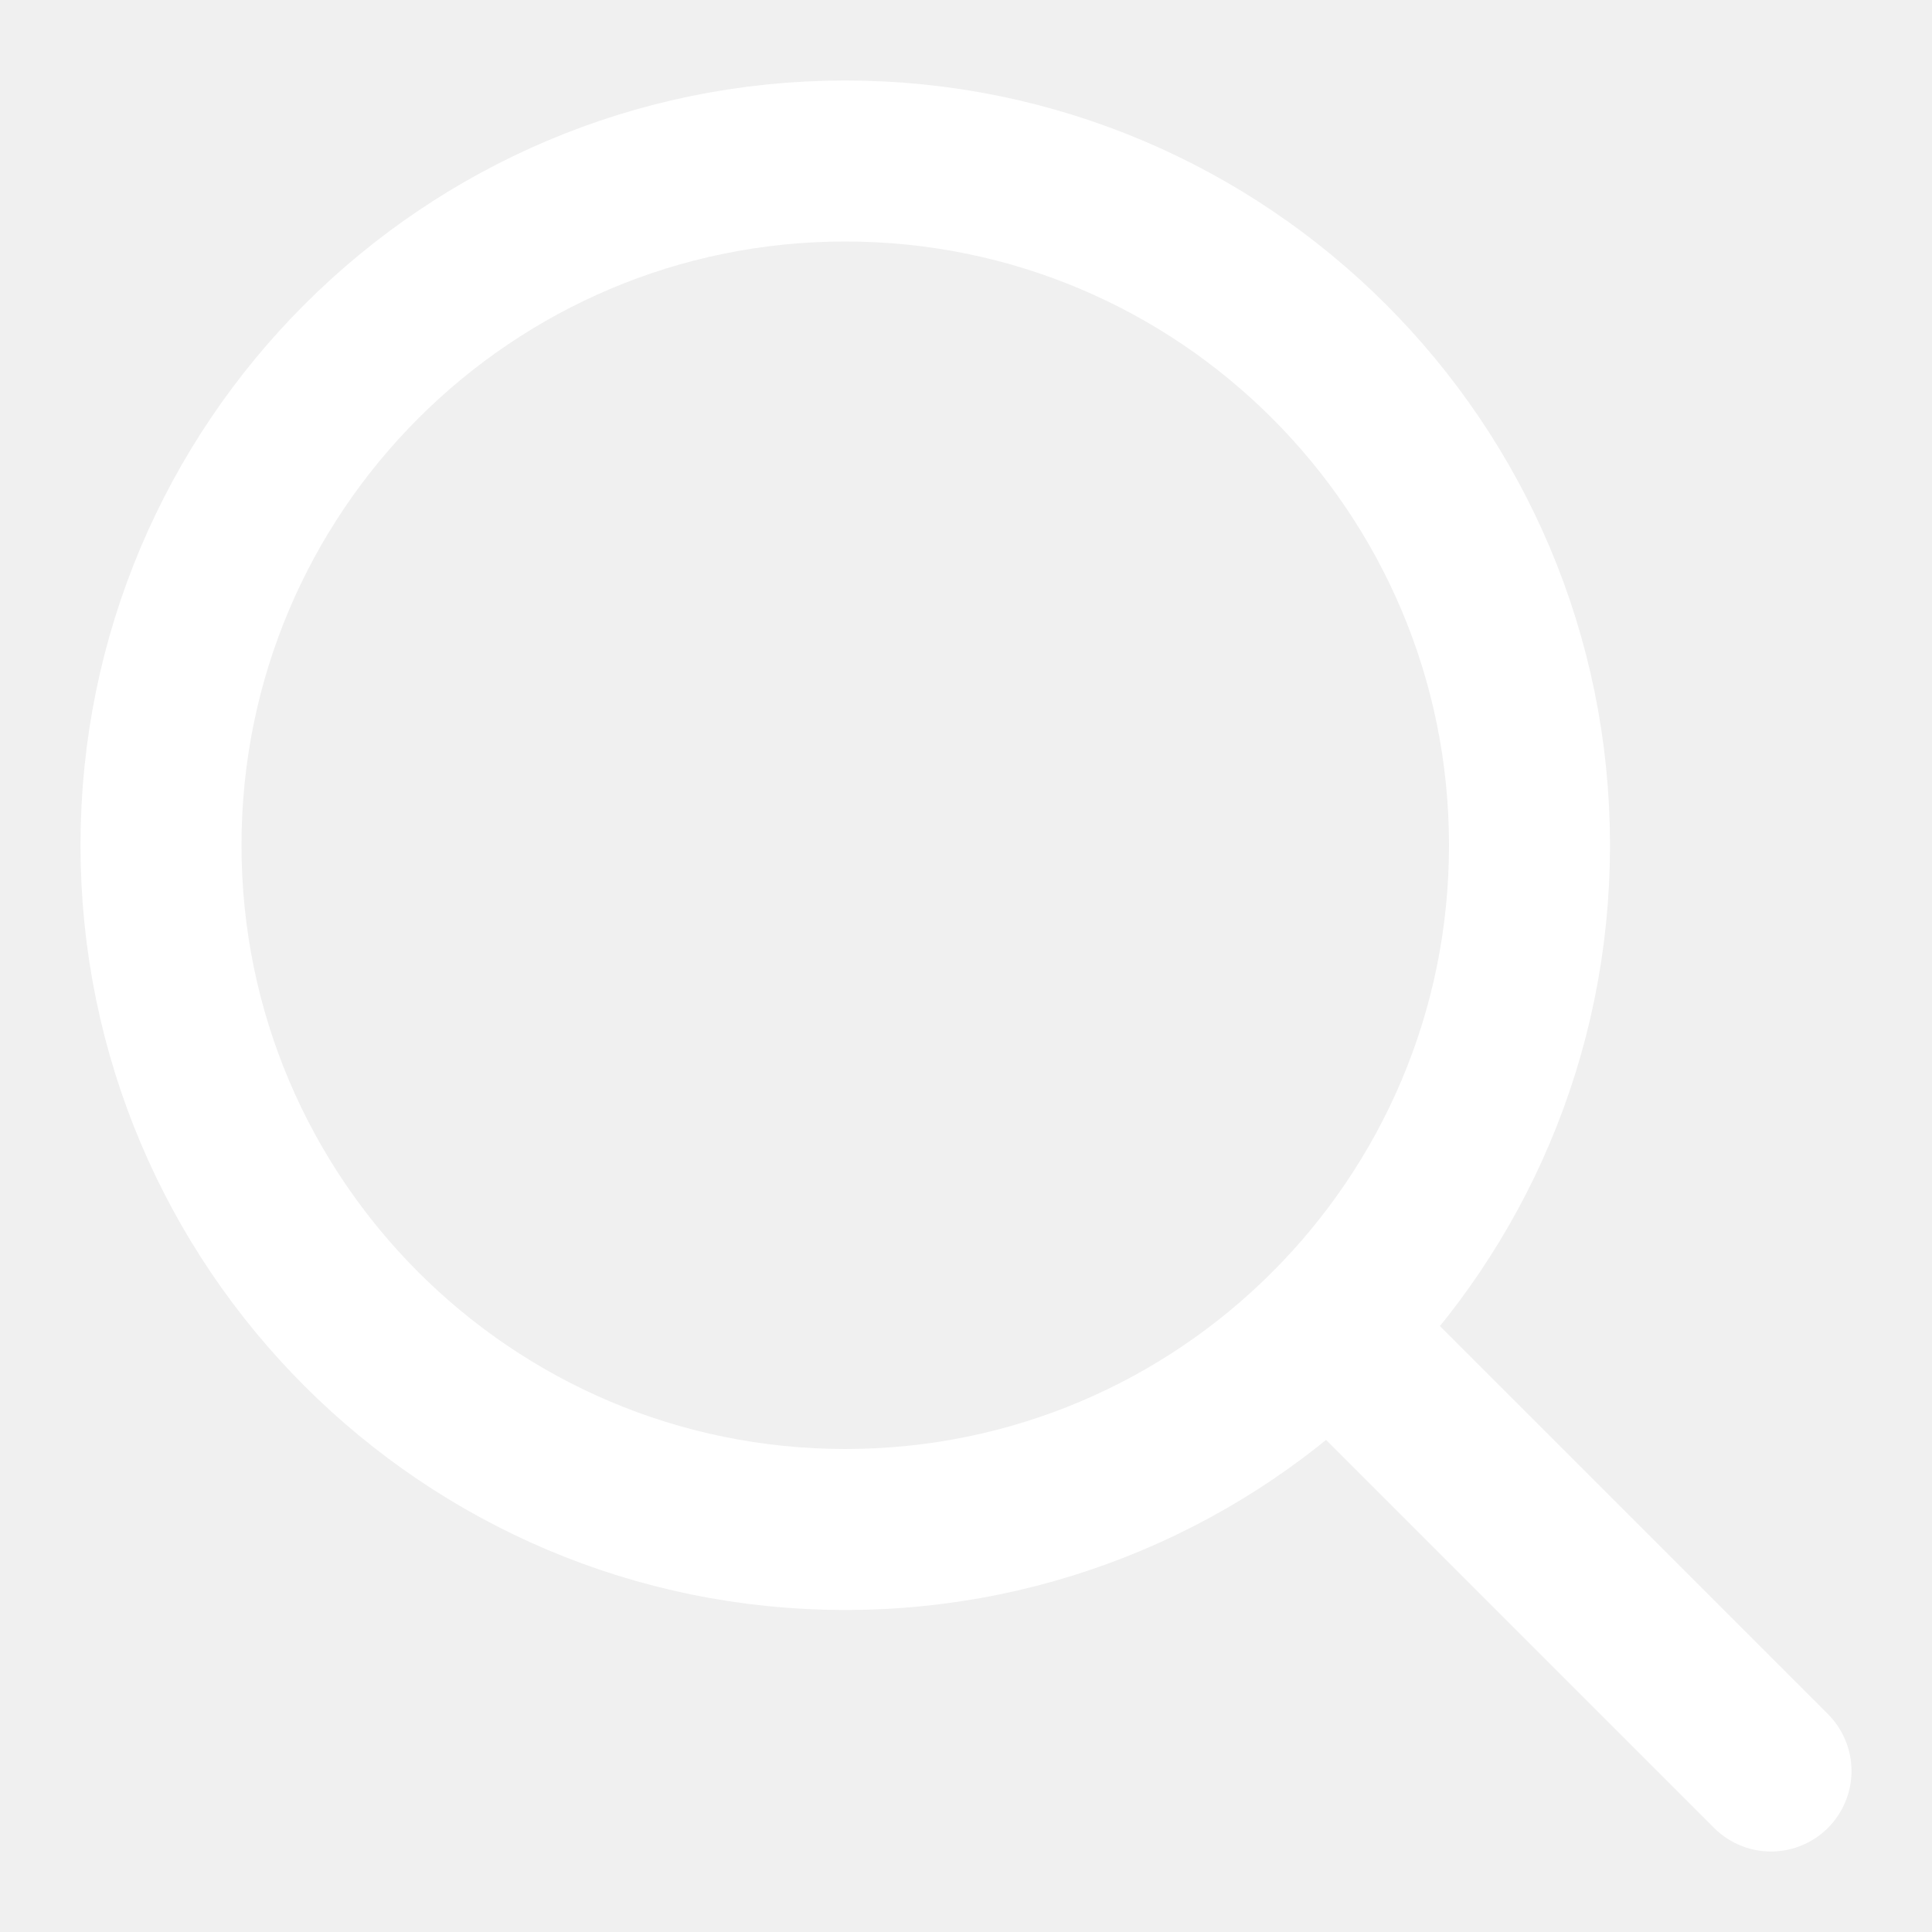
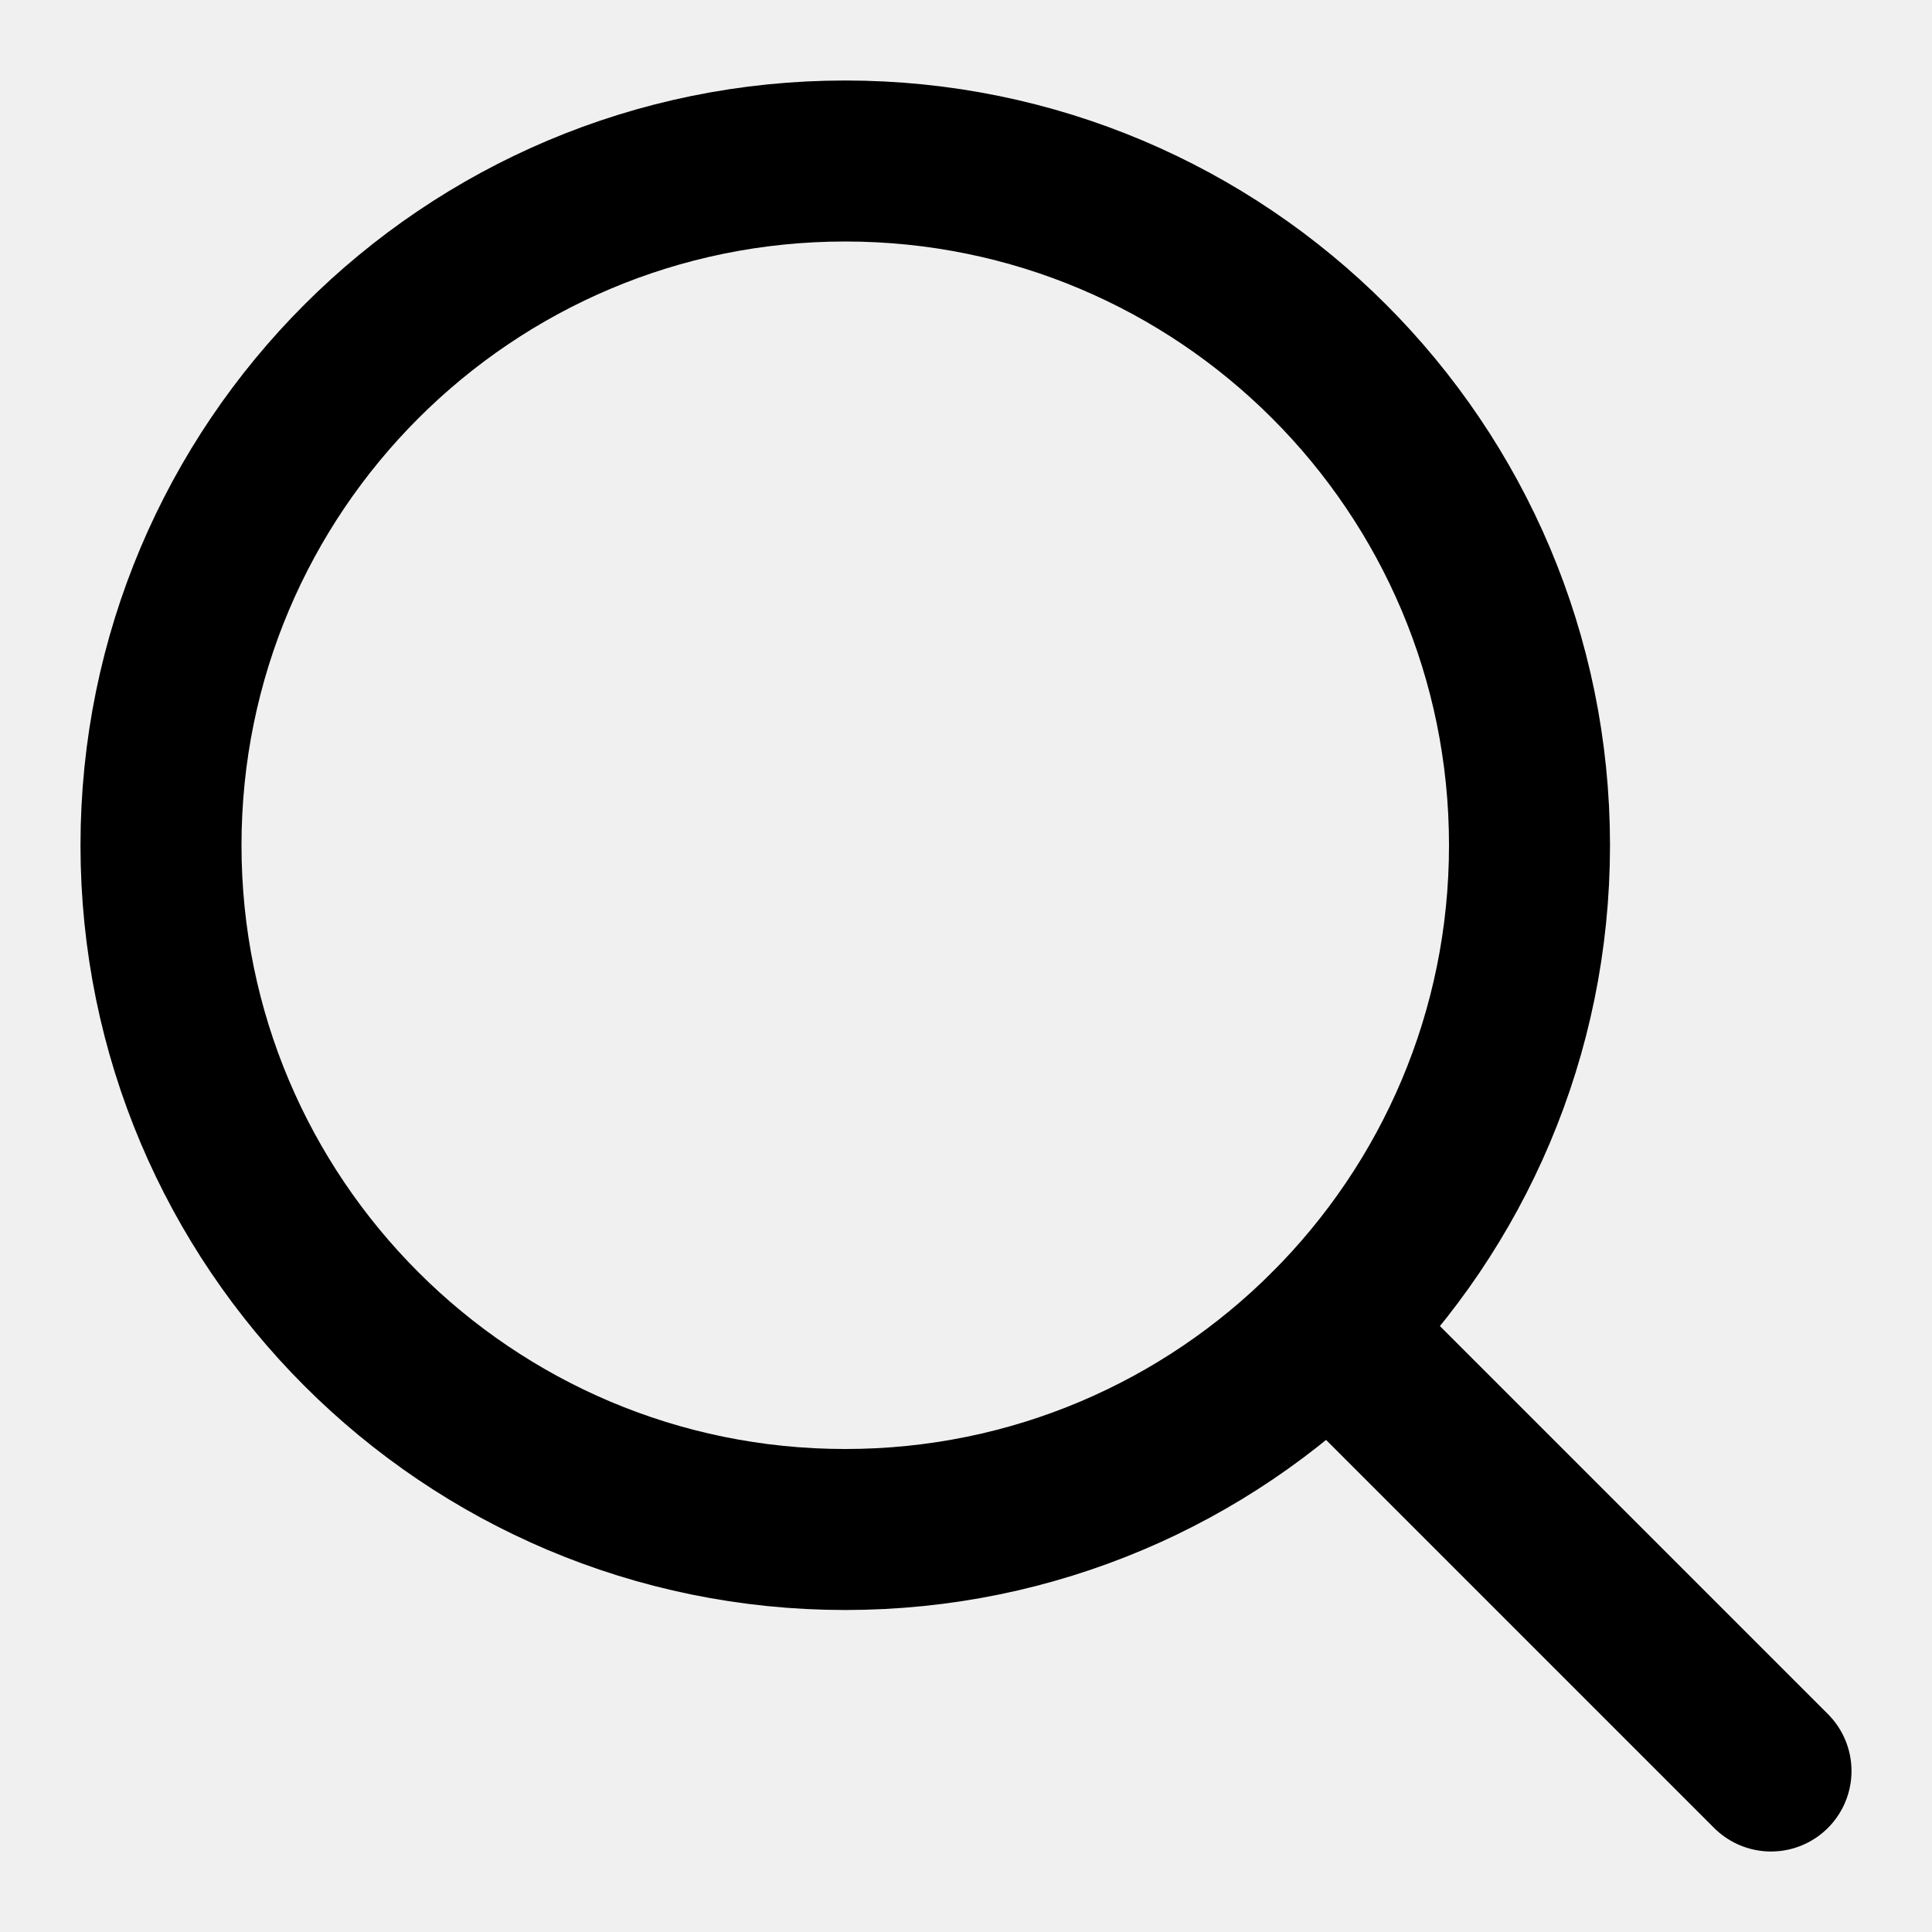
- <svg xmlns="http://www.w3.org/2000/svg" fill="white" height="24" role="img" viewBox="0 0 24 24" width="24">
-   <path d="M19 10.5A8.5 8.5 0 1 1 10.5 2a8.5 8.5 0 0 1 8.5 8.5Z" fill="none" stroke="white" stroke-linecap="round" stroke-linejoin="round" stroke-width="2" />
-   <line fill="none" stroke="white" stroke-linecap="round" stroke-linejoin="round" stroke-width="2" x1="16.511" x2="22" y1="16.511" y2="22" />
+ <svg xmlns="http://www.w3.org/2000/svg" fill="black" height="24" role="img" viewBox="0 0 24 24" width="24">
+   <path d="M19 10.5A8.5 8.5 0 1 1 10.5 2a8.5 8.5 0 0 1 8.5 8.5Z" fill="none" stroke="black" stroke-linecap="round" stroke-linejoin="round" stroke-width="2" />
+   <line fill="none" stroke="black" stroke-linecap="round" stroke-linejoin="round" stroke-width="2" x1="16.511" x2="22" y1="16.511" y2="22" />
</svg>
